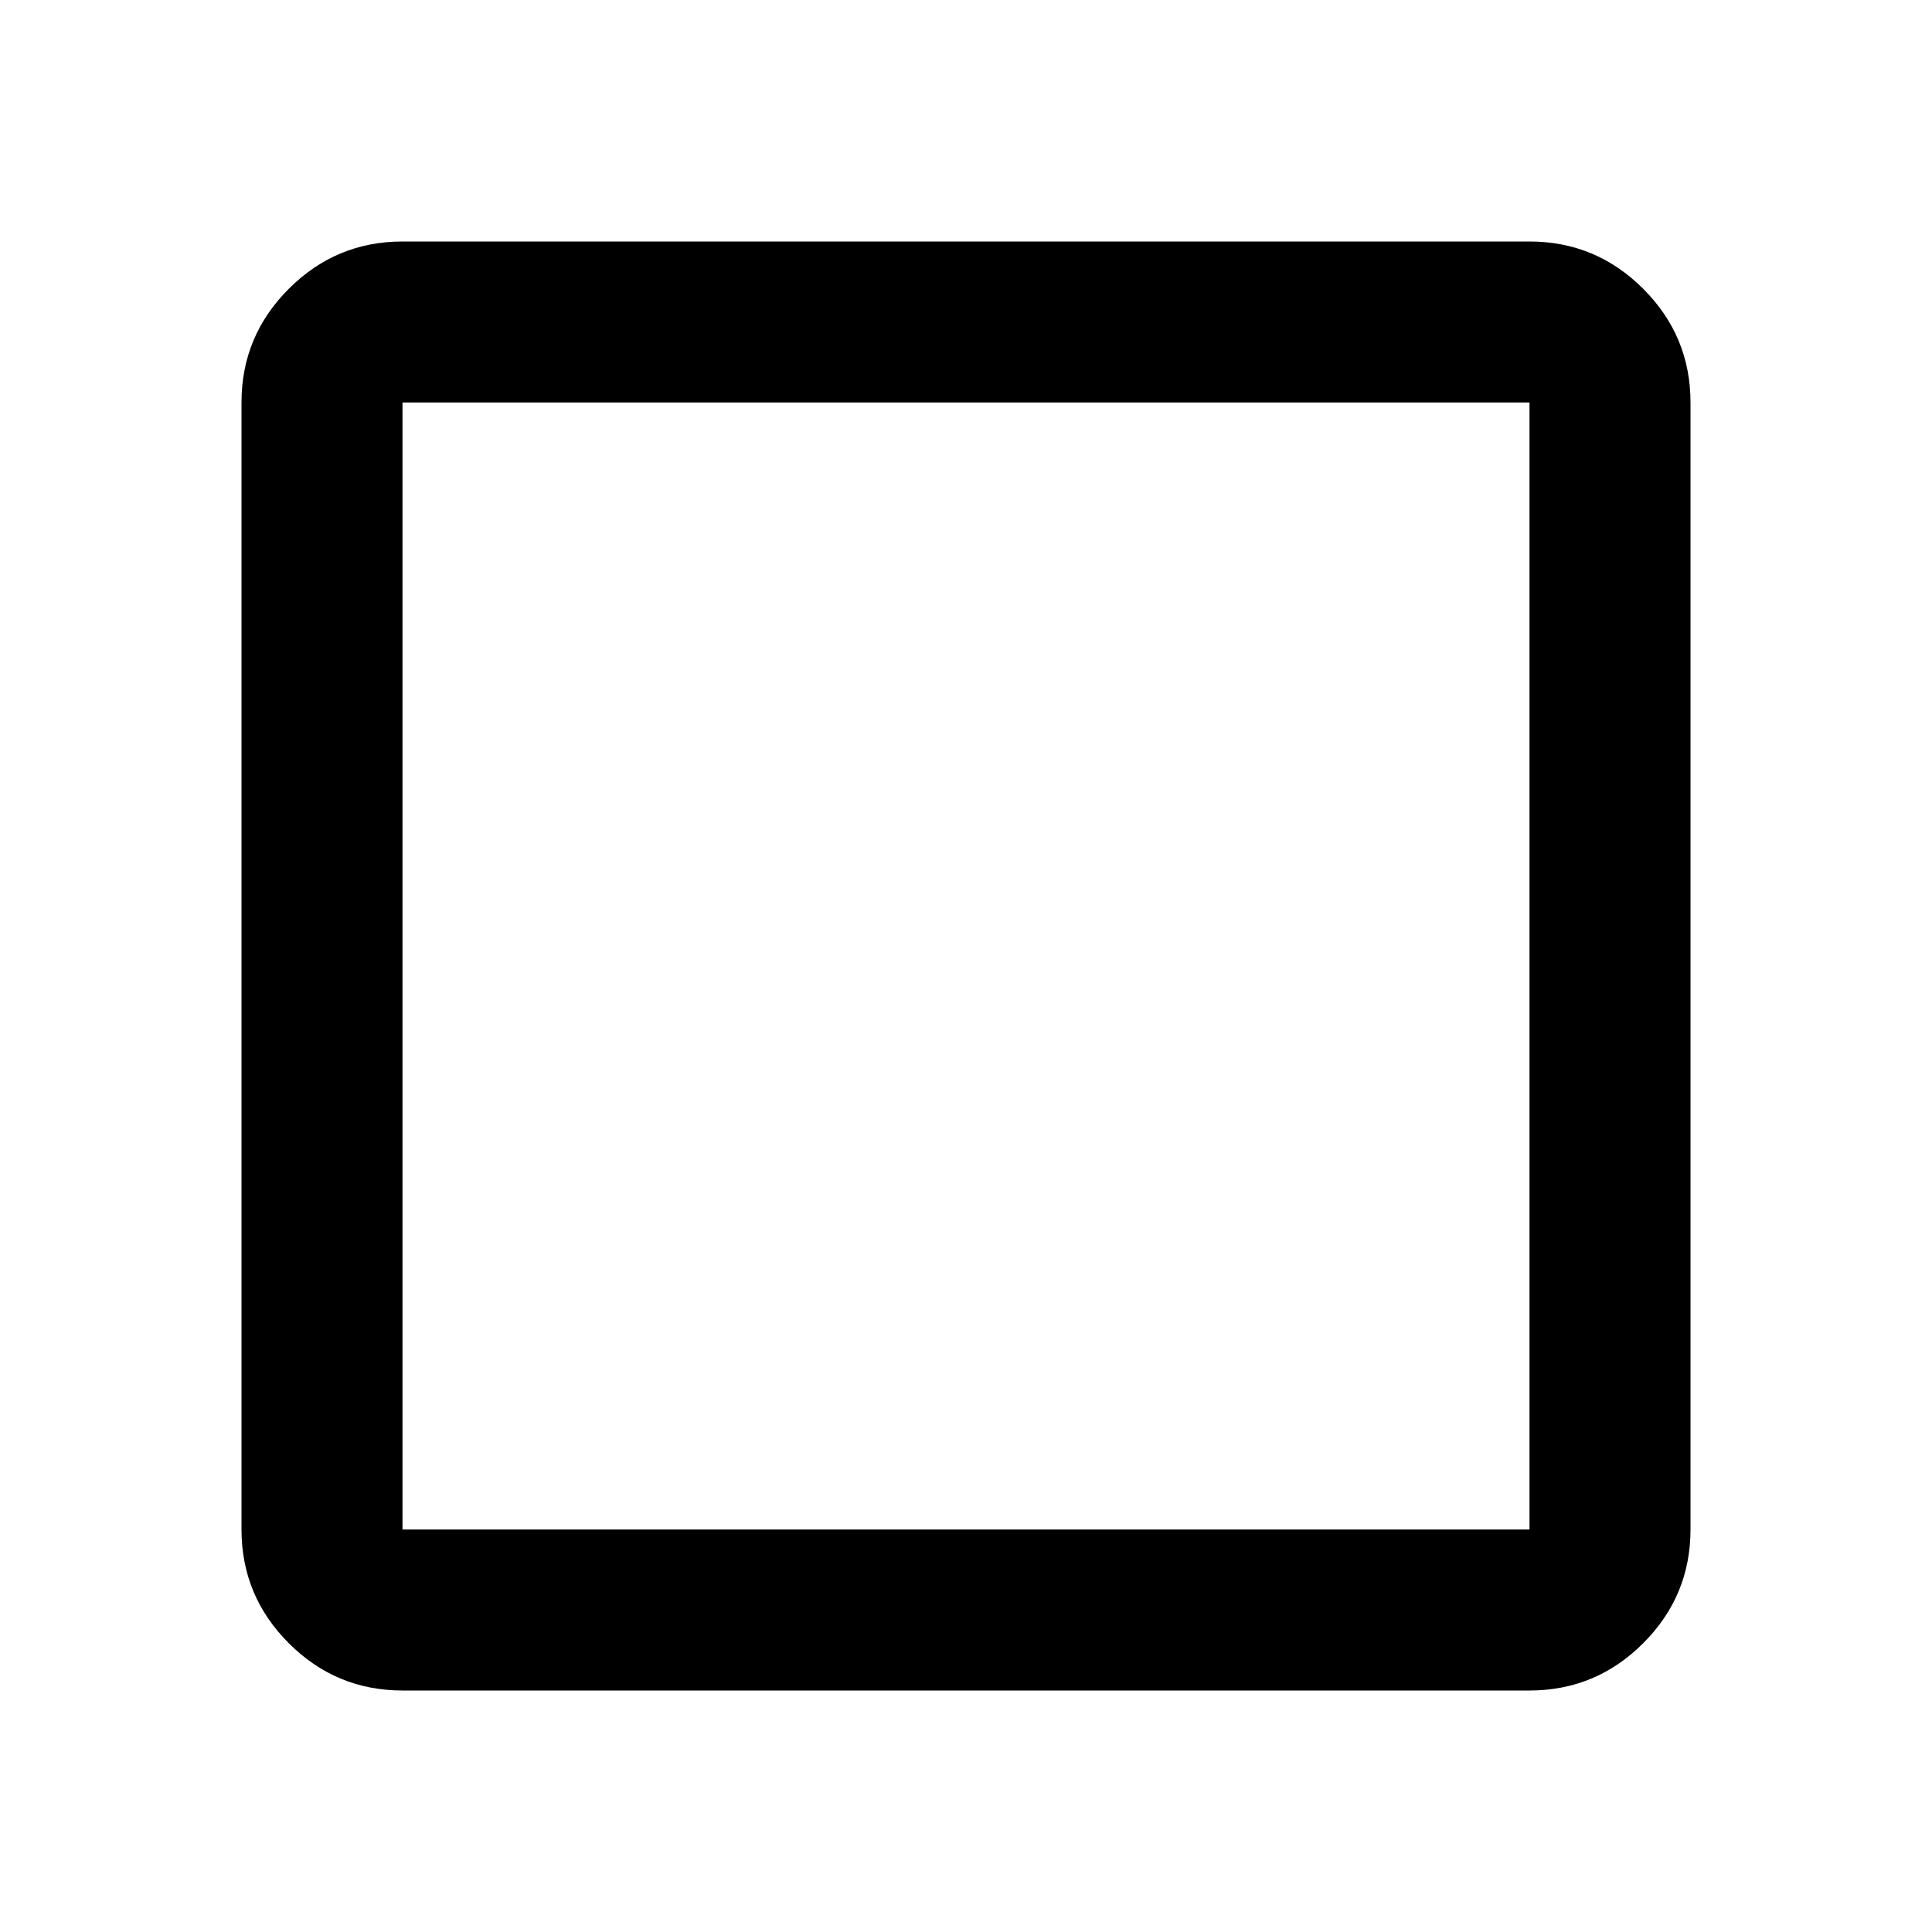
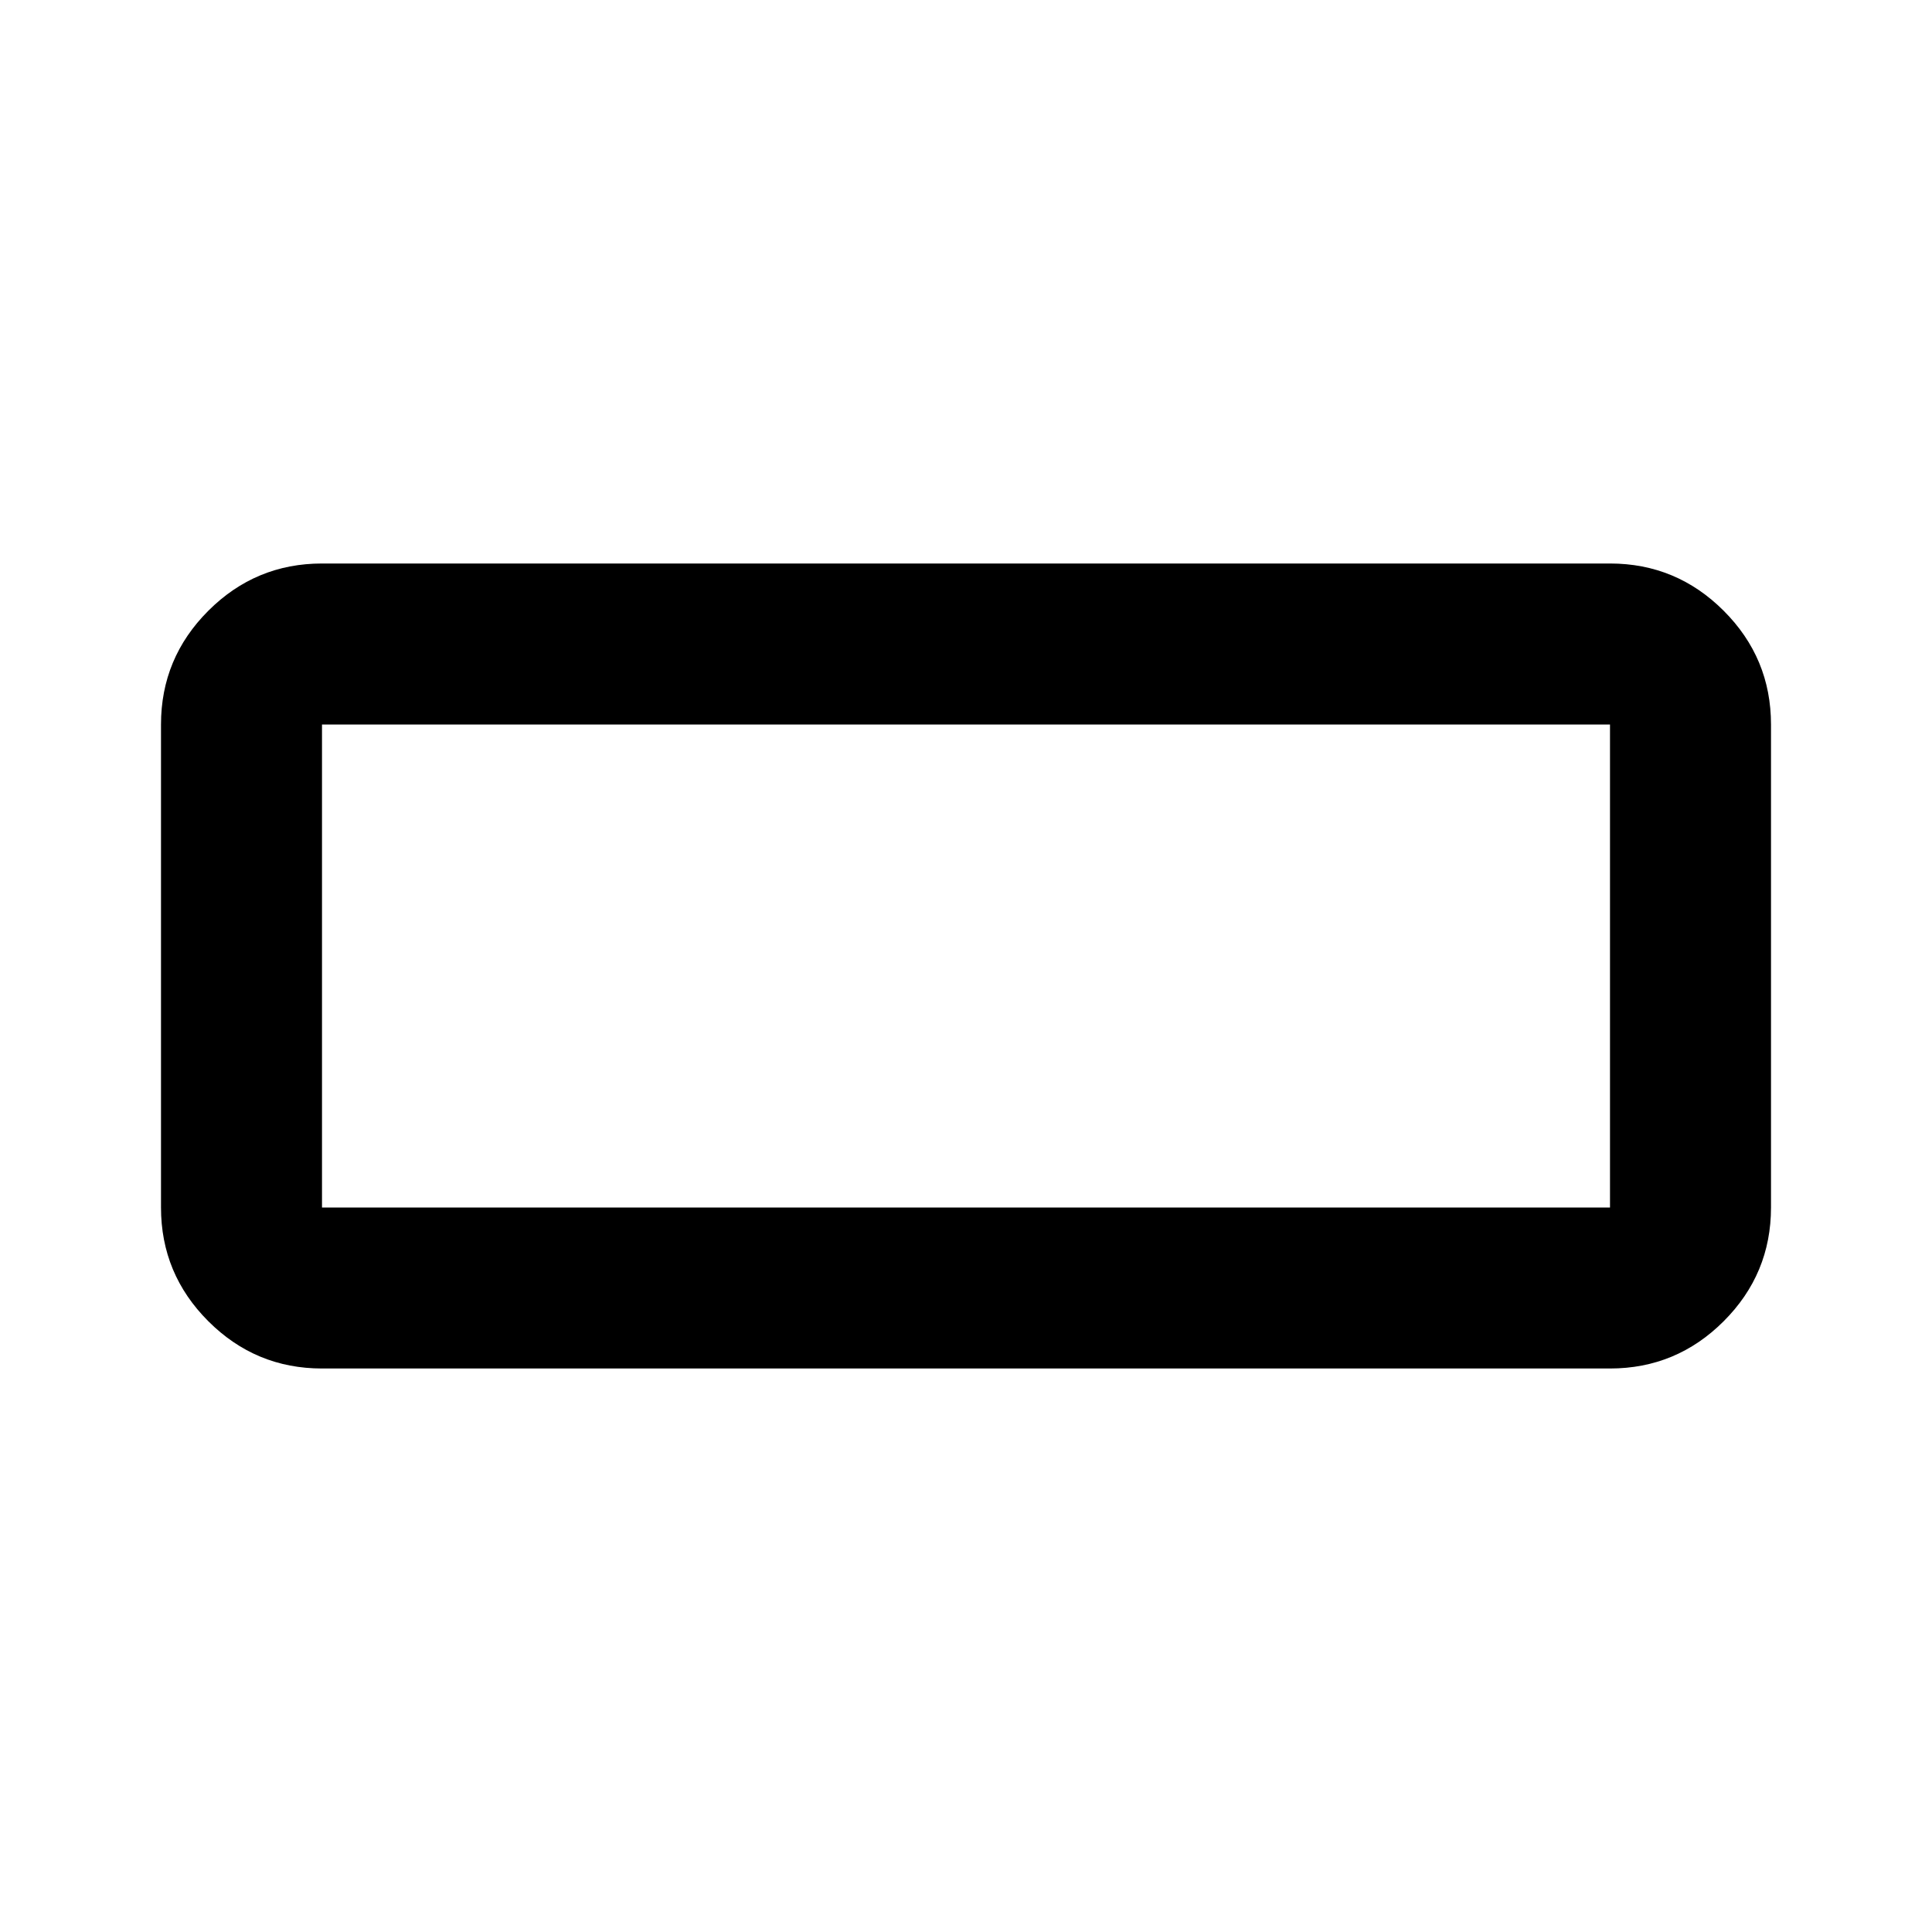
<svg xmlns="http://www.w3.org/2000/svg" height="24" viewBox="0 -960 960 960" width="24">
-   <path d="M200-120q-33 0-56.5-23.5T120-200v-560q0-33 23.5-56.5T200-840h560q33 0 56.5 23.5T840-760v560q0 33-23.5 56.5T760-120H200Zm0-80h560v-560H200v560Z" />
+   <path d="M160-280q-33 0-56.5-23.5T80-360v-240q0-33 23.5-56.5T160-680h640q33 0 56.5 23.5T880-600v240q0 33-23.5 56.5T800-280H160Zm0-80h640v-240H160v240Zm0 0v-240 240Z" />
</svg>
